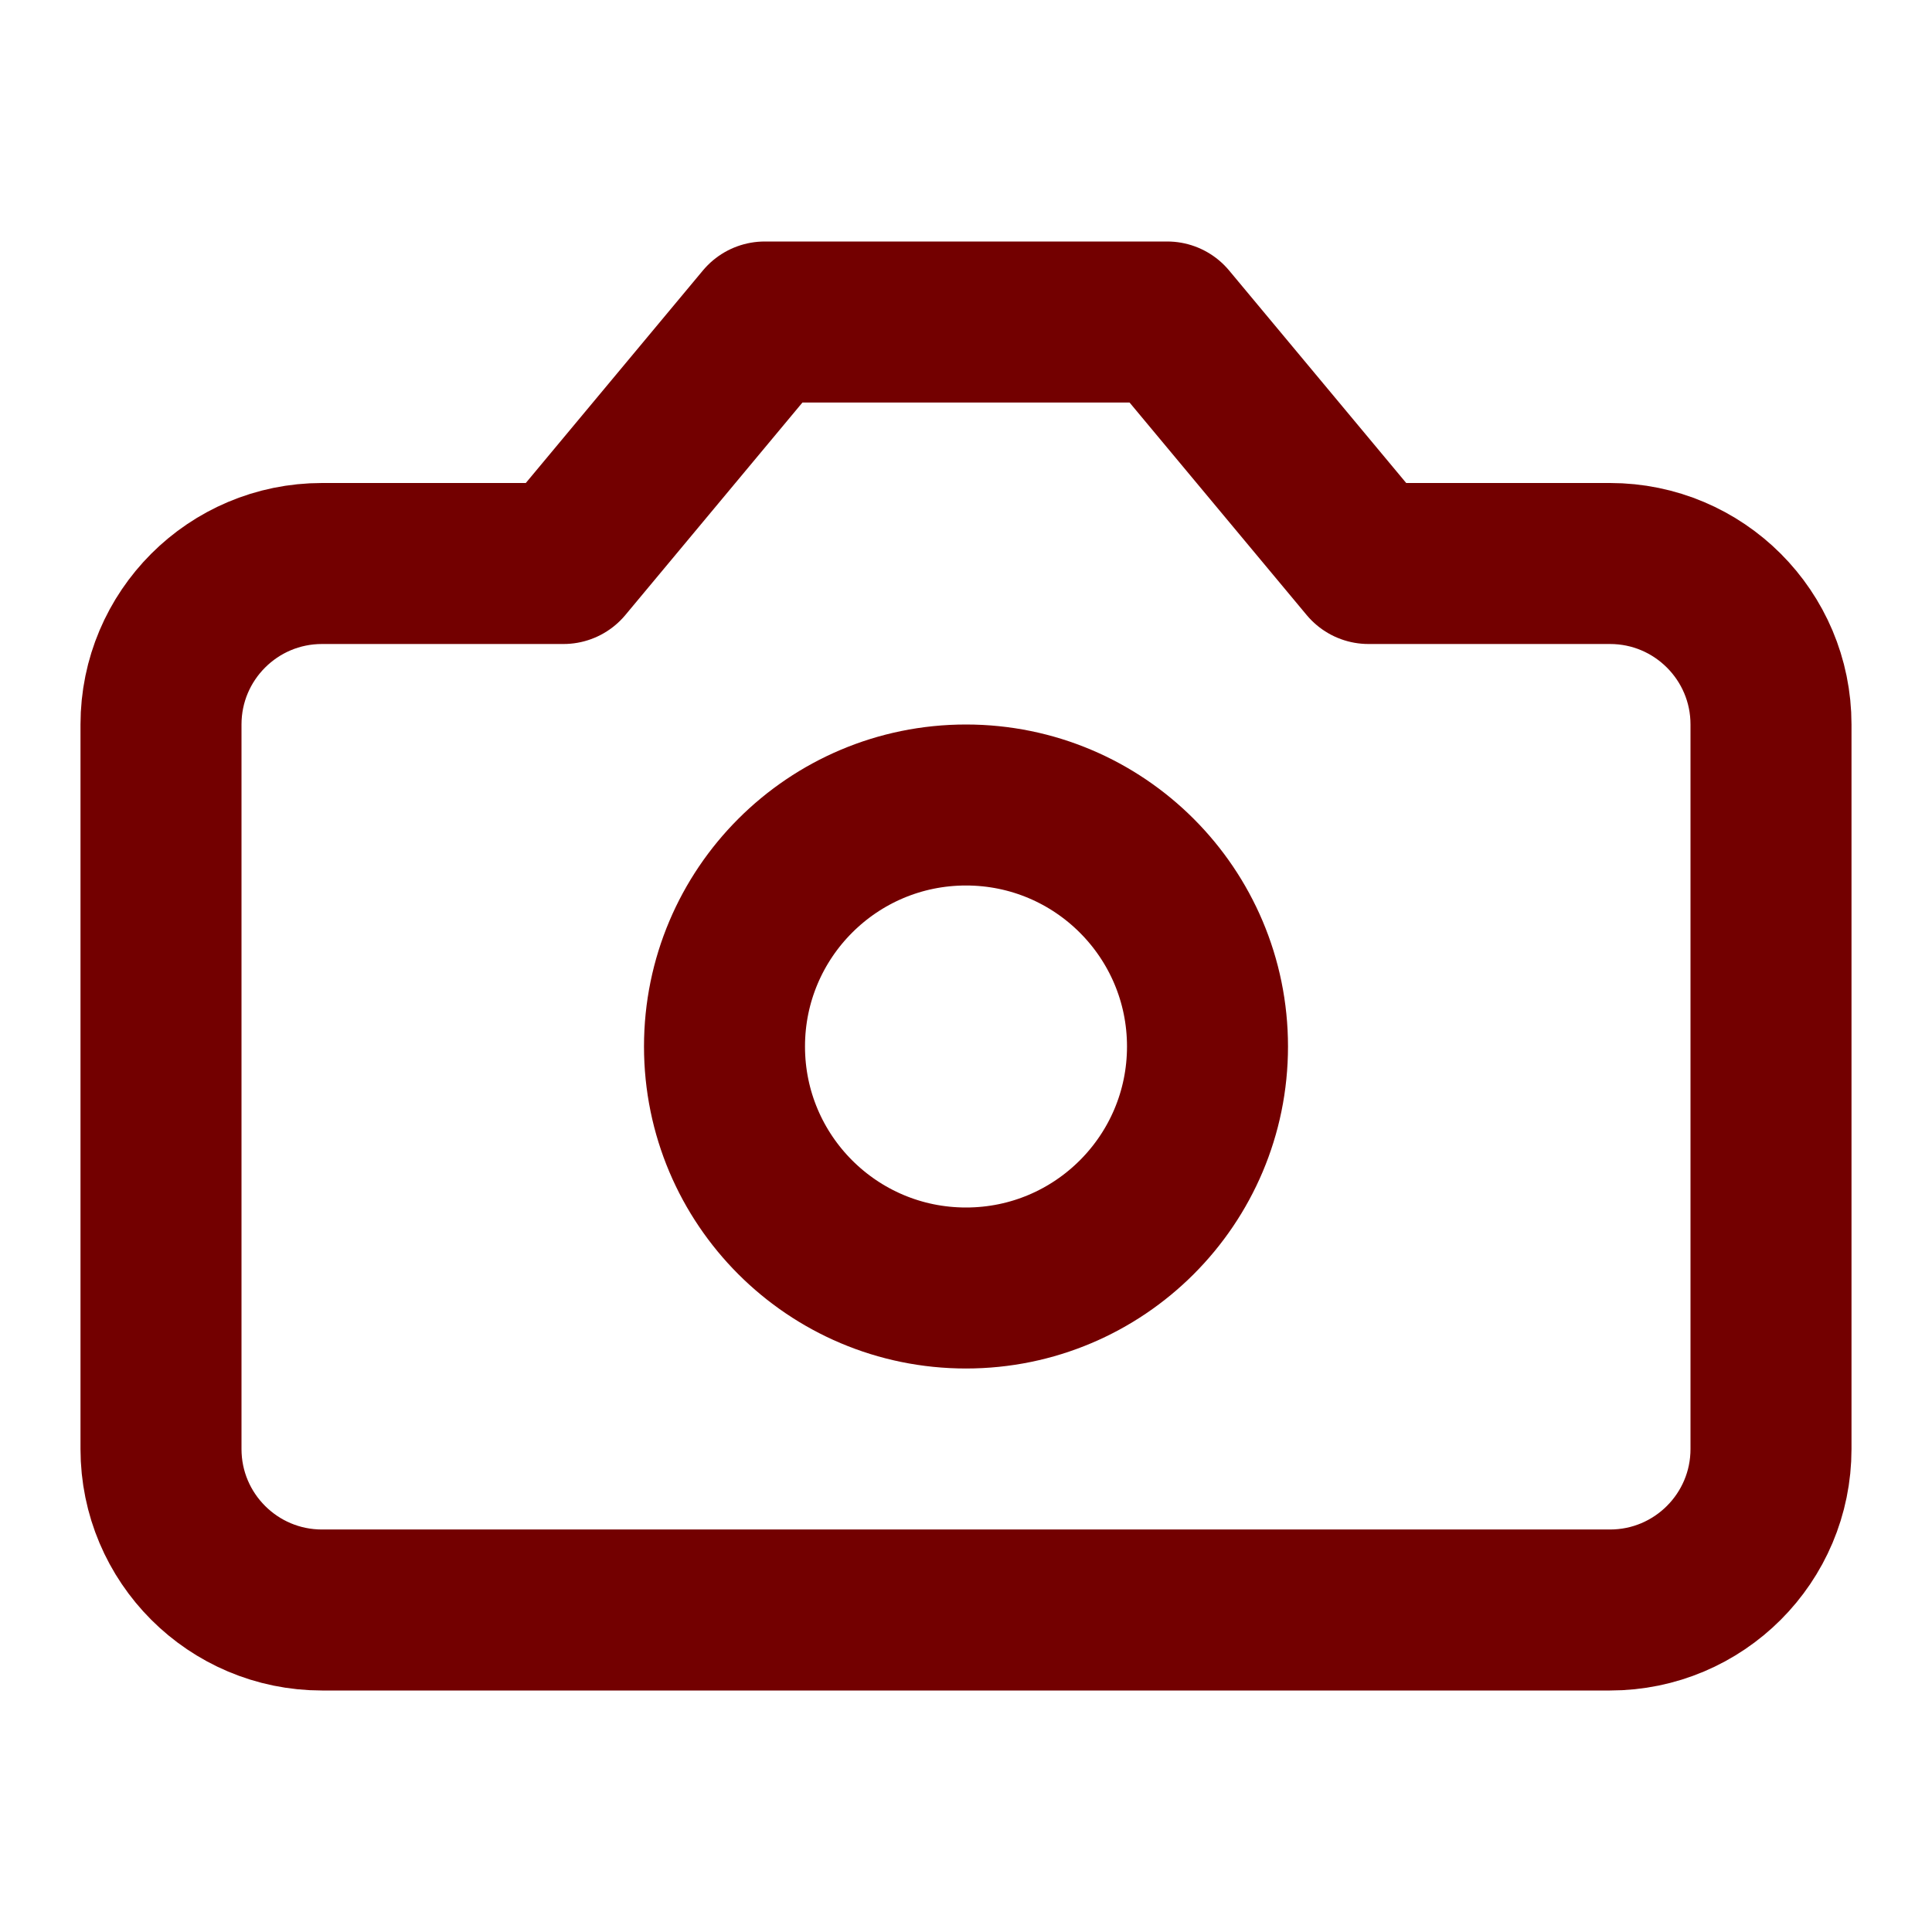
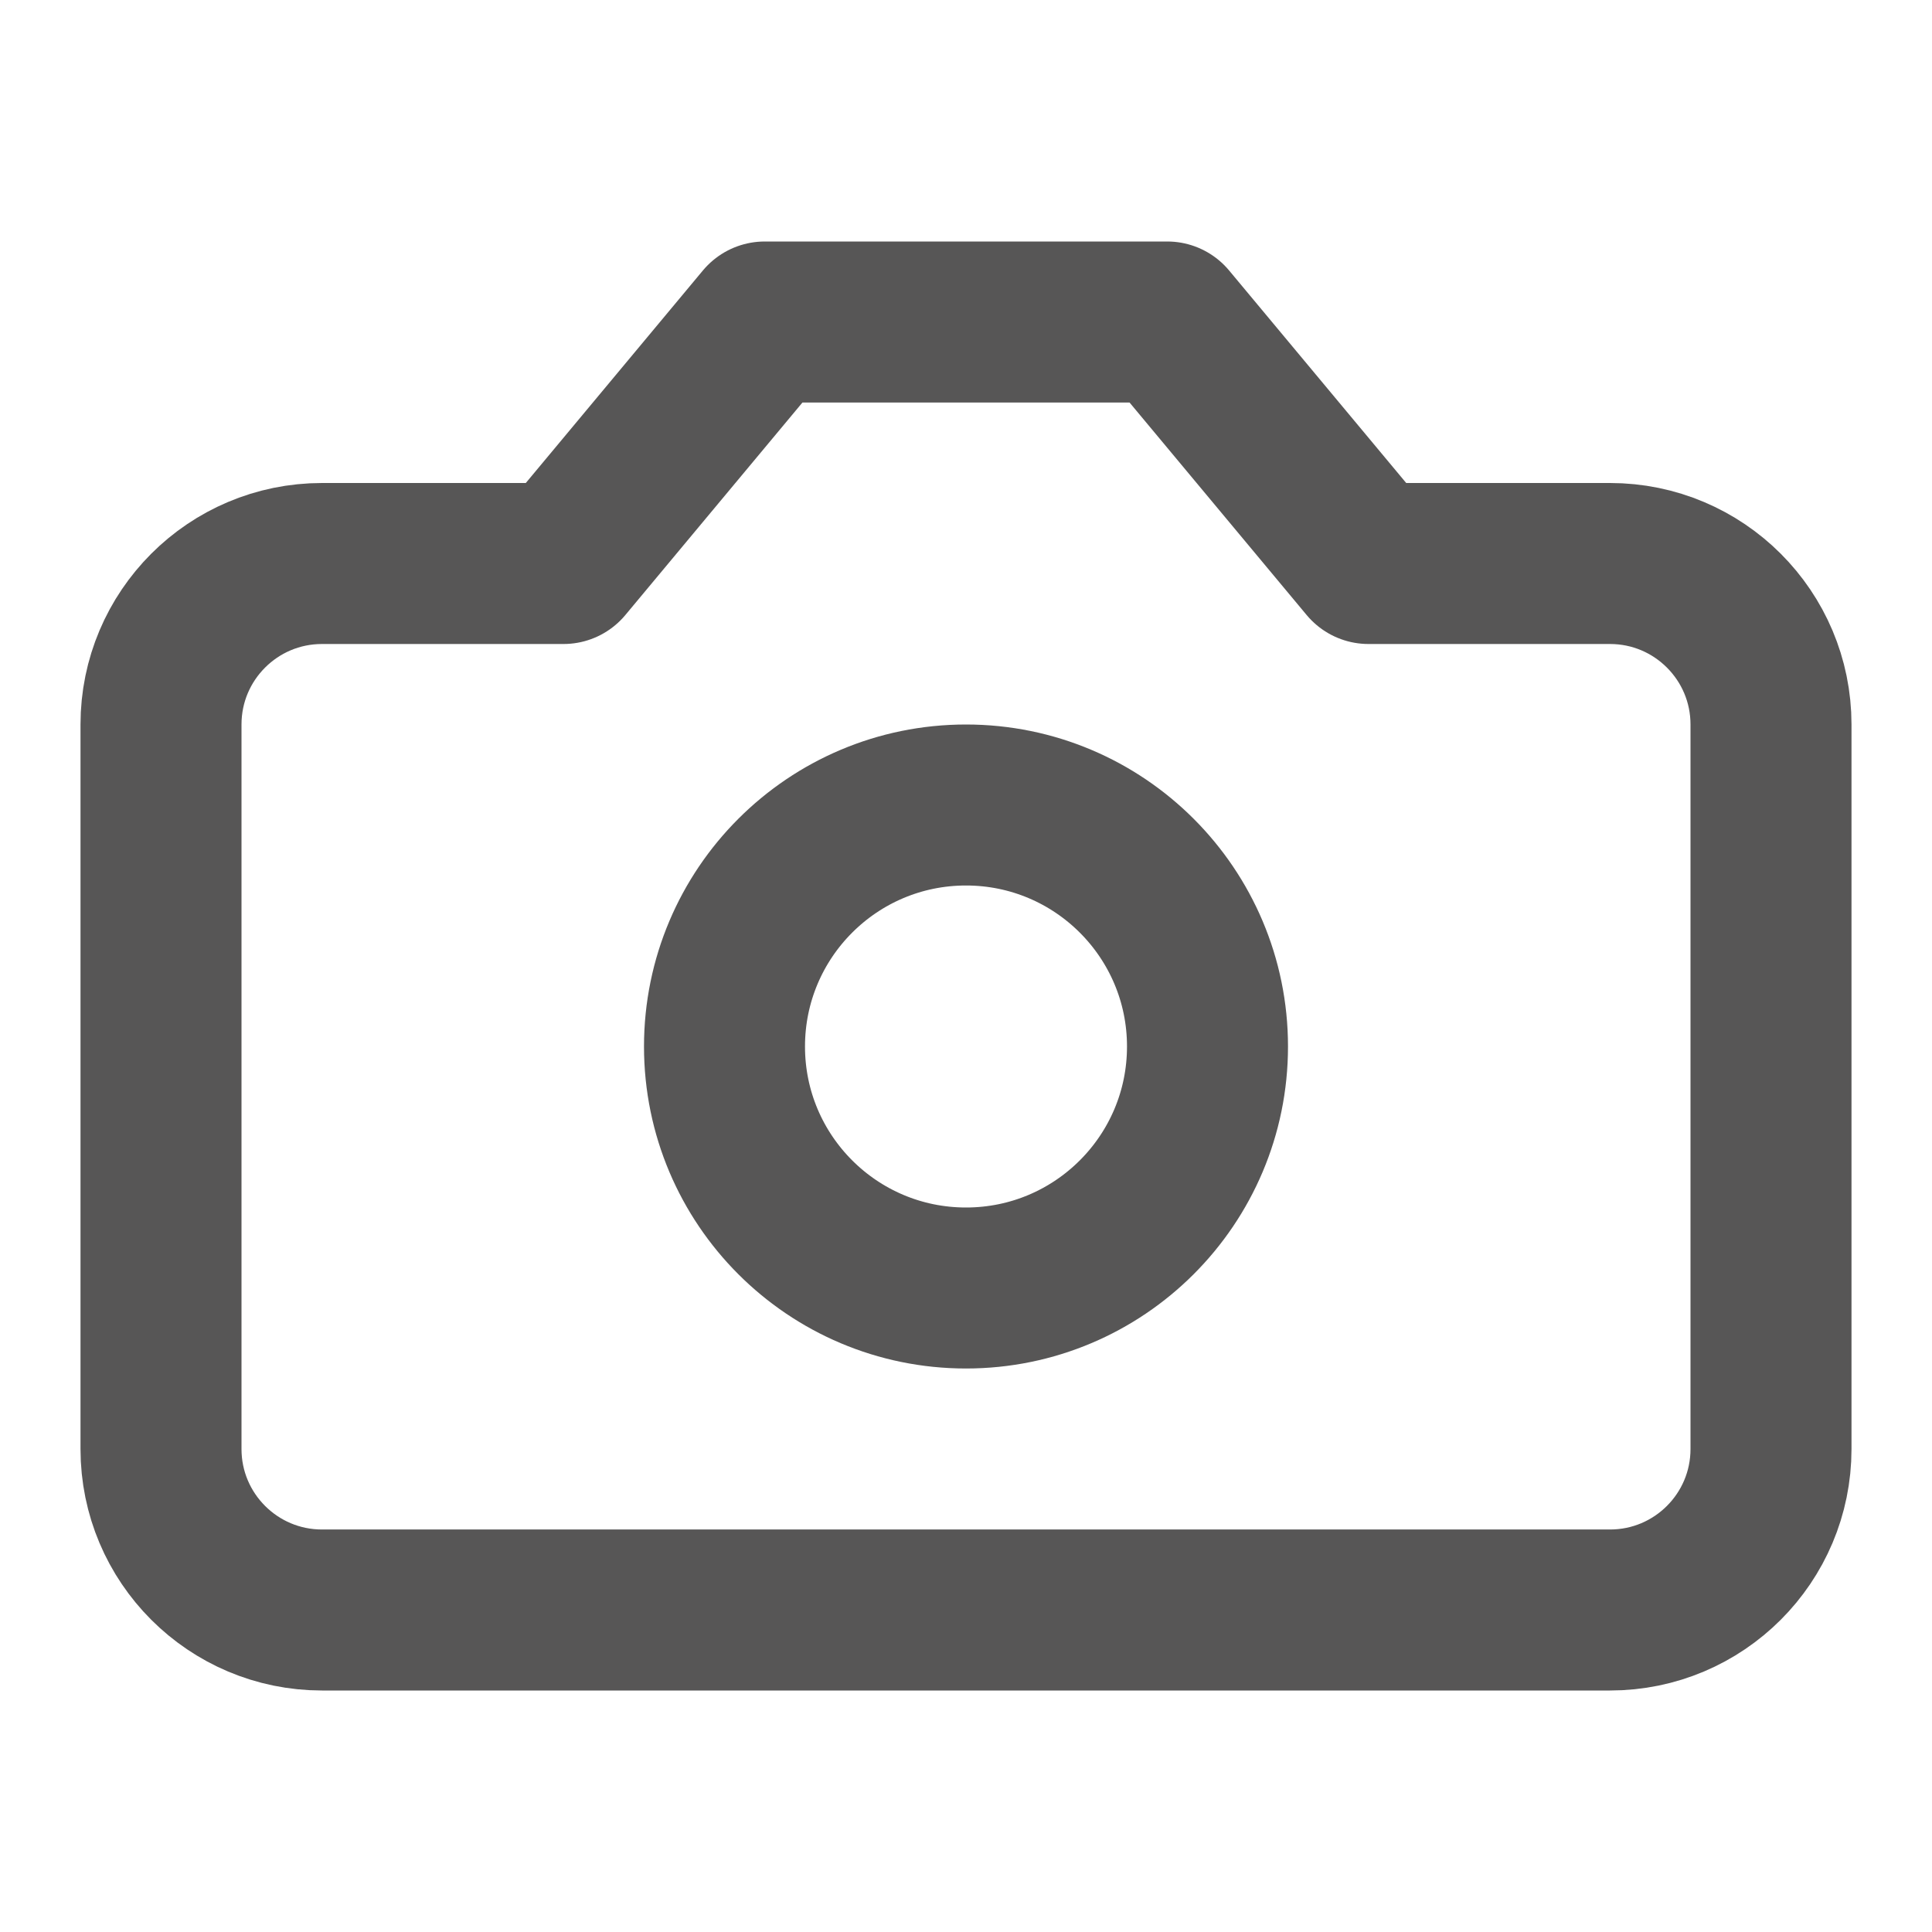
- <svg xmlns="http://www.w3.org/2000/svg" width="24" height="24" viewBox="0 0 24 24" fill="none" stroke="#730000" stroke-width="2" stroke-linecap="round" stroke-linejoin="round">
+ <svg xmlns="http://www.w3.org/2000/svg" width="24" height="24" viewBox="0 0 24 24" fill="none" stroke="#575656" stroke-width="2" stroke-linecap="round" stroke-linejoin="round">
  <path d="M14.5 4h-5L7 7H4a2 2 0 0 0-2 2v9a2 2 0 0 0 2 2h16a2 2 0 0 0 2-2V9a2 2 0 0 0-2-2h-3l-2.5-3z" />
  <circle cx="12" cy="13" r="3" />
</svg>
